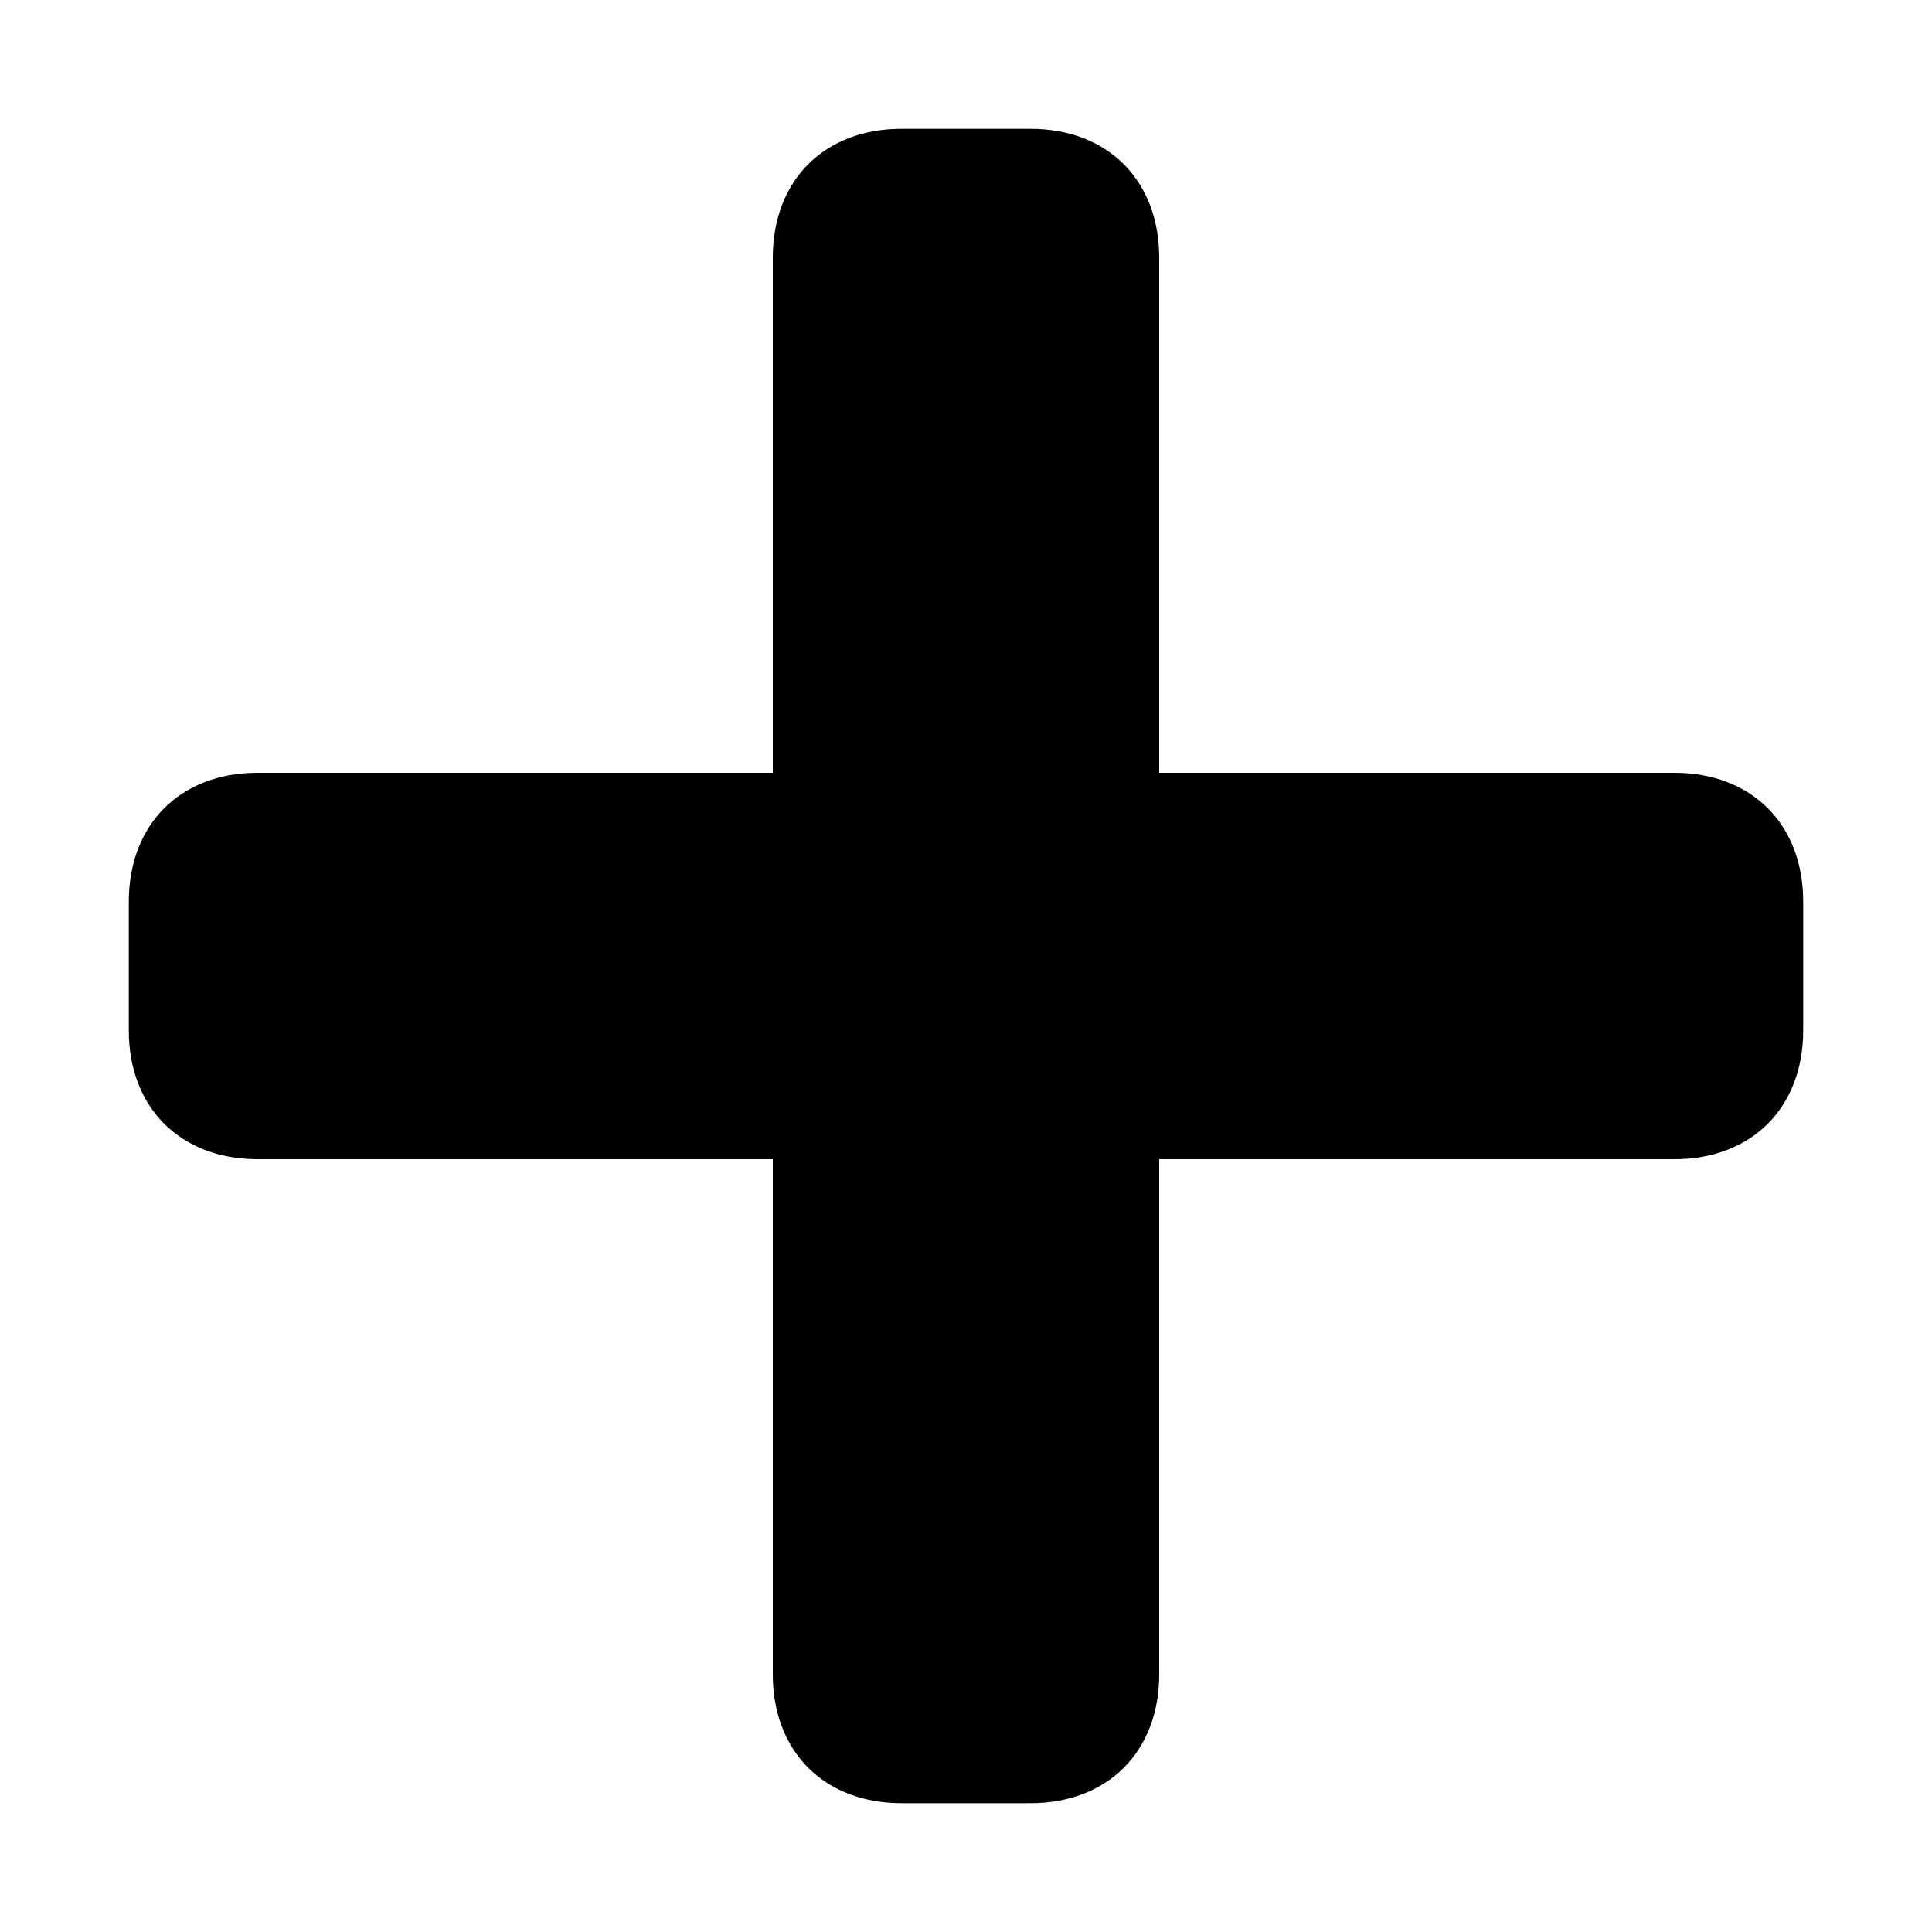
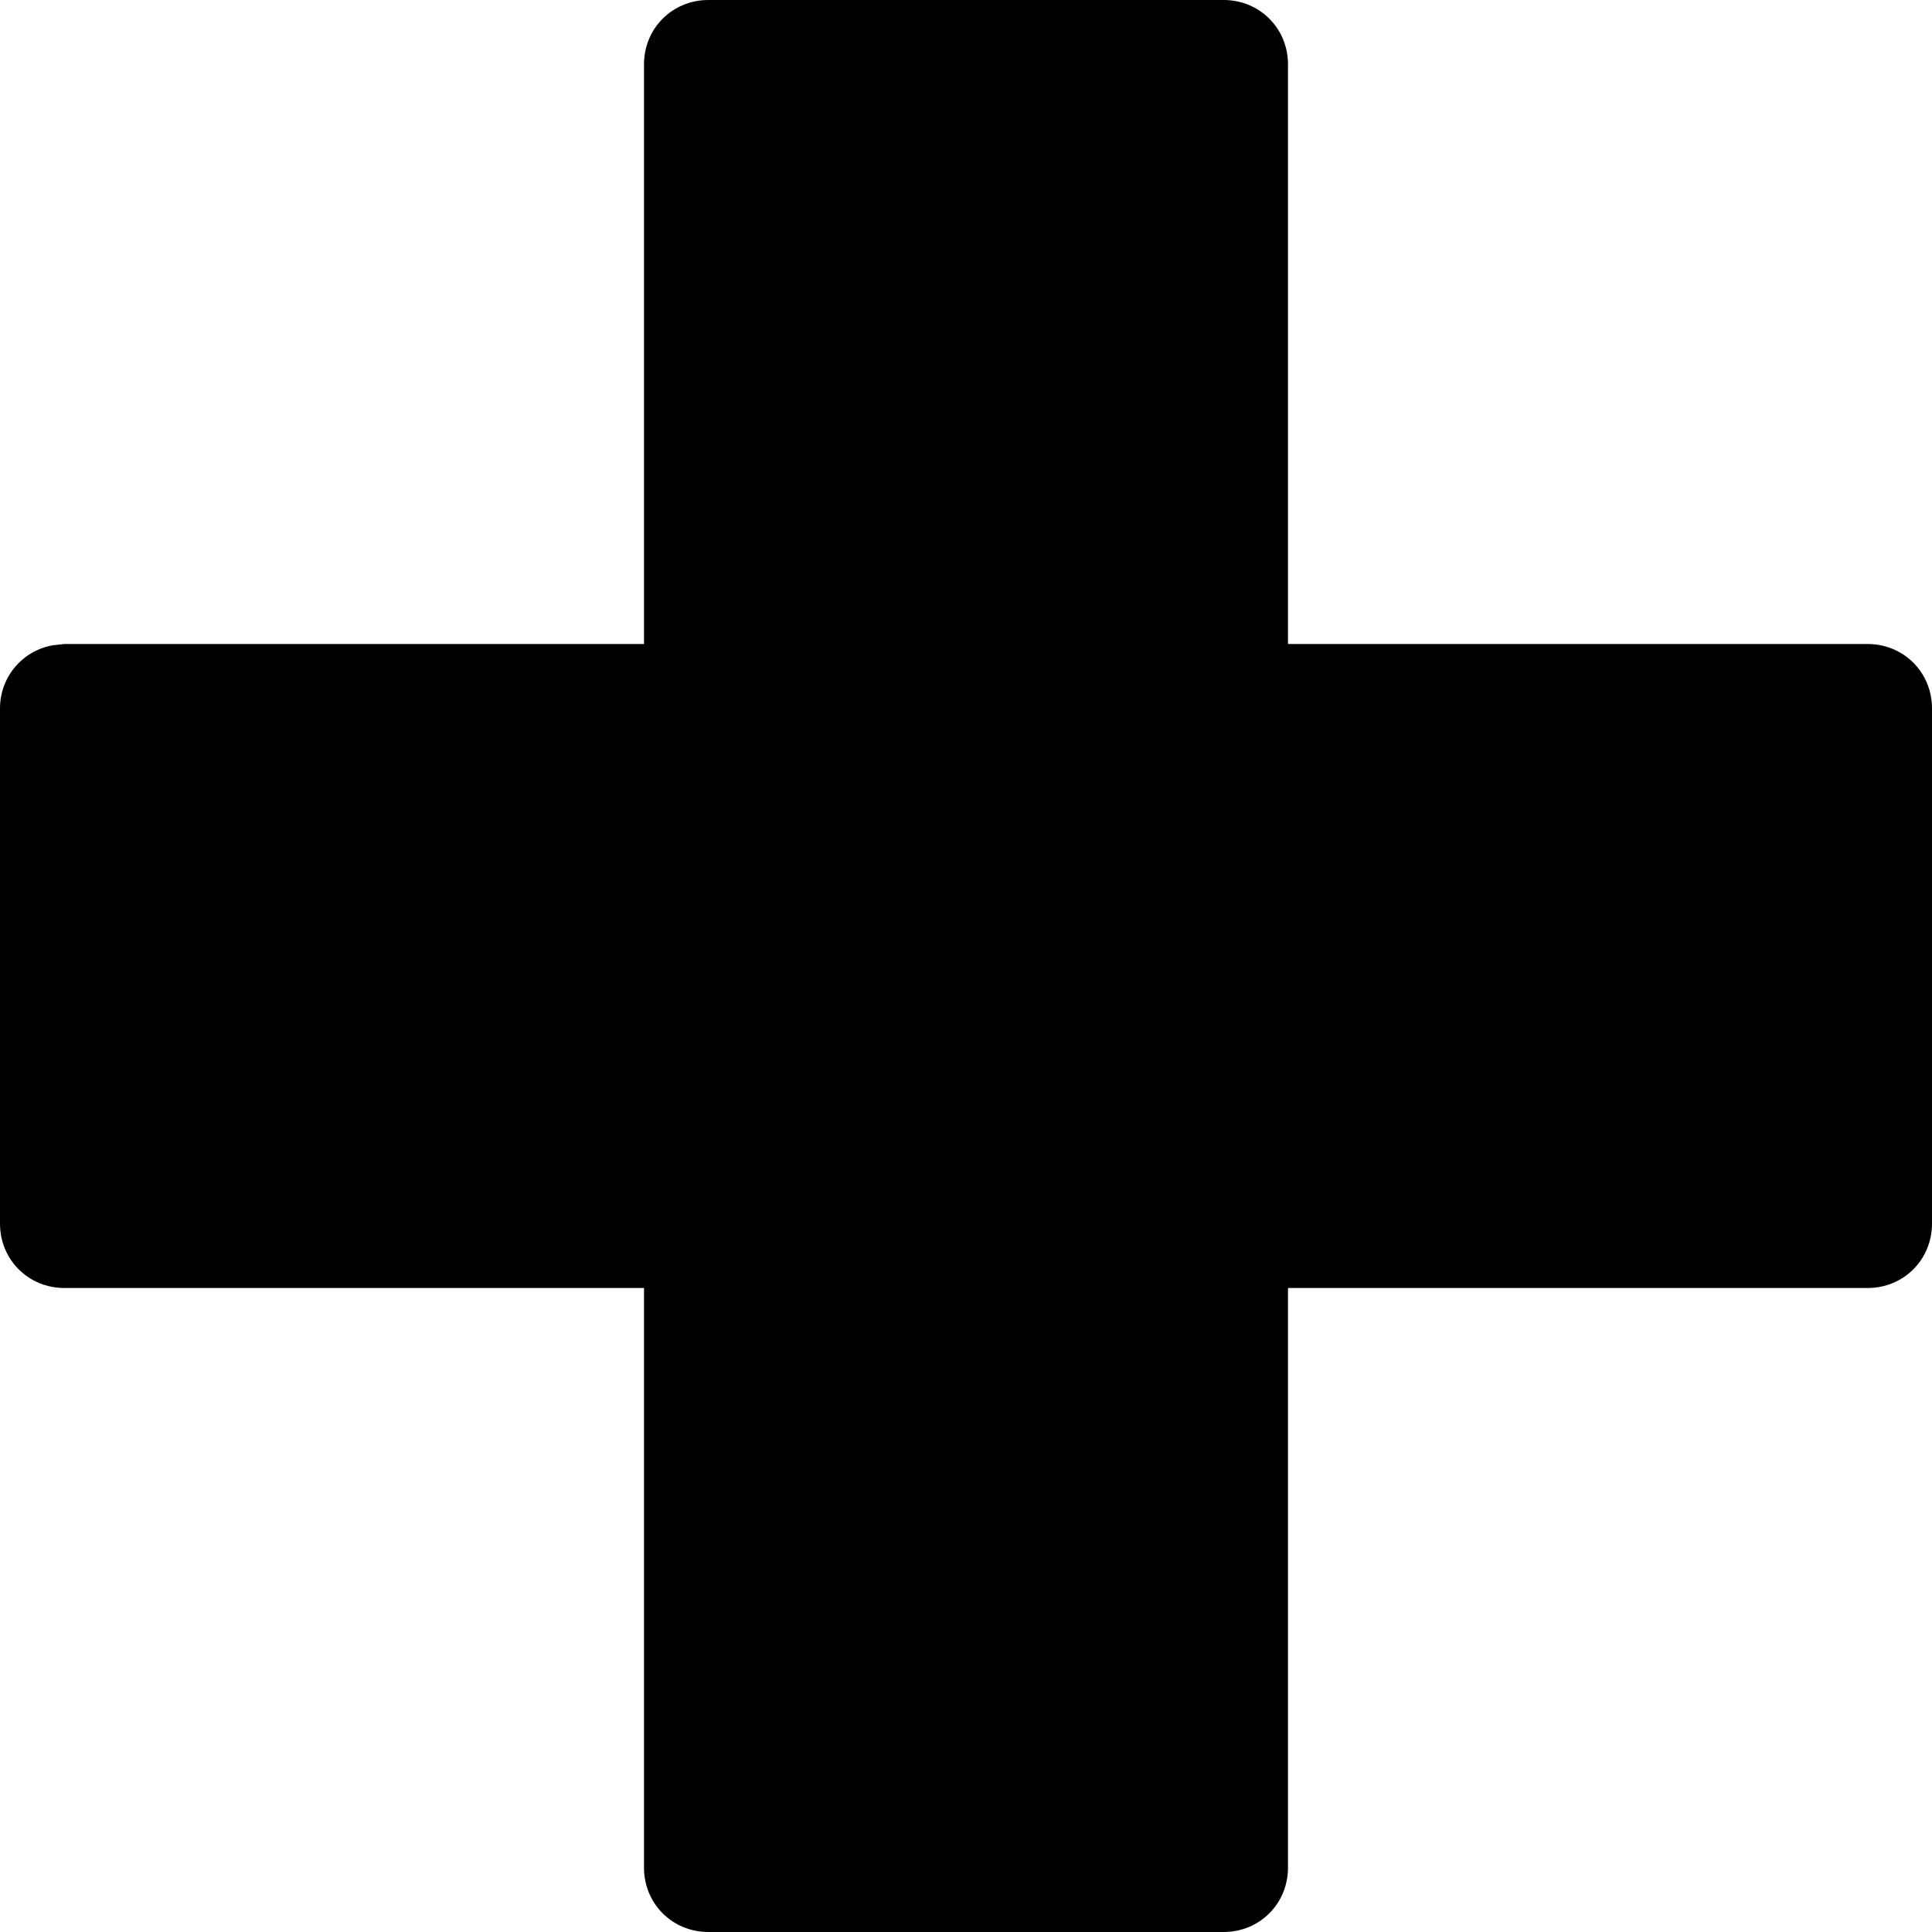
<svg xmlns="http://www.w3.org/2000/svg" viewBox="0 0 15 15">
-   <path d="M7 1C6.4 1 6 1.4 6 2v4H2C1.4 6 1 6.4 1 7v1c0 0.6 0.4 1 1 1h4v4c0 0.6 0.4 1 1 1h1c0.6 0 1 -0.4 1 -1V9h4c0.6 0 1 -0.4 1 -1V7c0 -0.6 -0.4 -1 -1 -1H9V2c0 -0.6 -0.4 -1 -1 -1H7z" />
+   <path d="M9.5 0C9.78 0 10 0.22 10 0.5L10 5L14.5 5C14.78 5 15 5.22 15 5.5L15 9.5C15 9.78 14.78 10 14.5 10L10 10L10 14.5C10 14.78 9.78 15 9.5 15L5.5 15C5.22 15 5 14.78 5 14.5L5 10L0.5 10C0.22 10 0 9.78 0 9.5L0 5.5C0 5.25 0.18 5.05 0.41 5.01L0.5 5L5 5L5 0.5C5 0.22 5.22 0 5.5 0L9.5 0Z" />
</svg>
